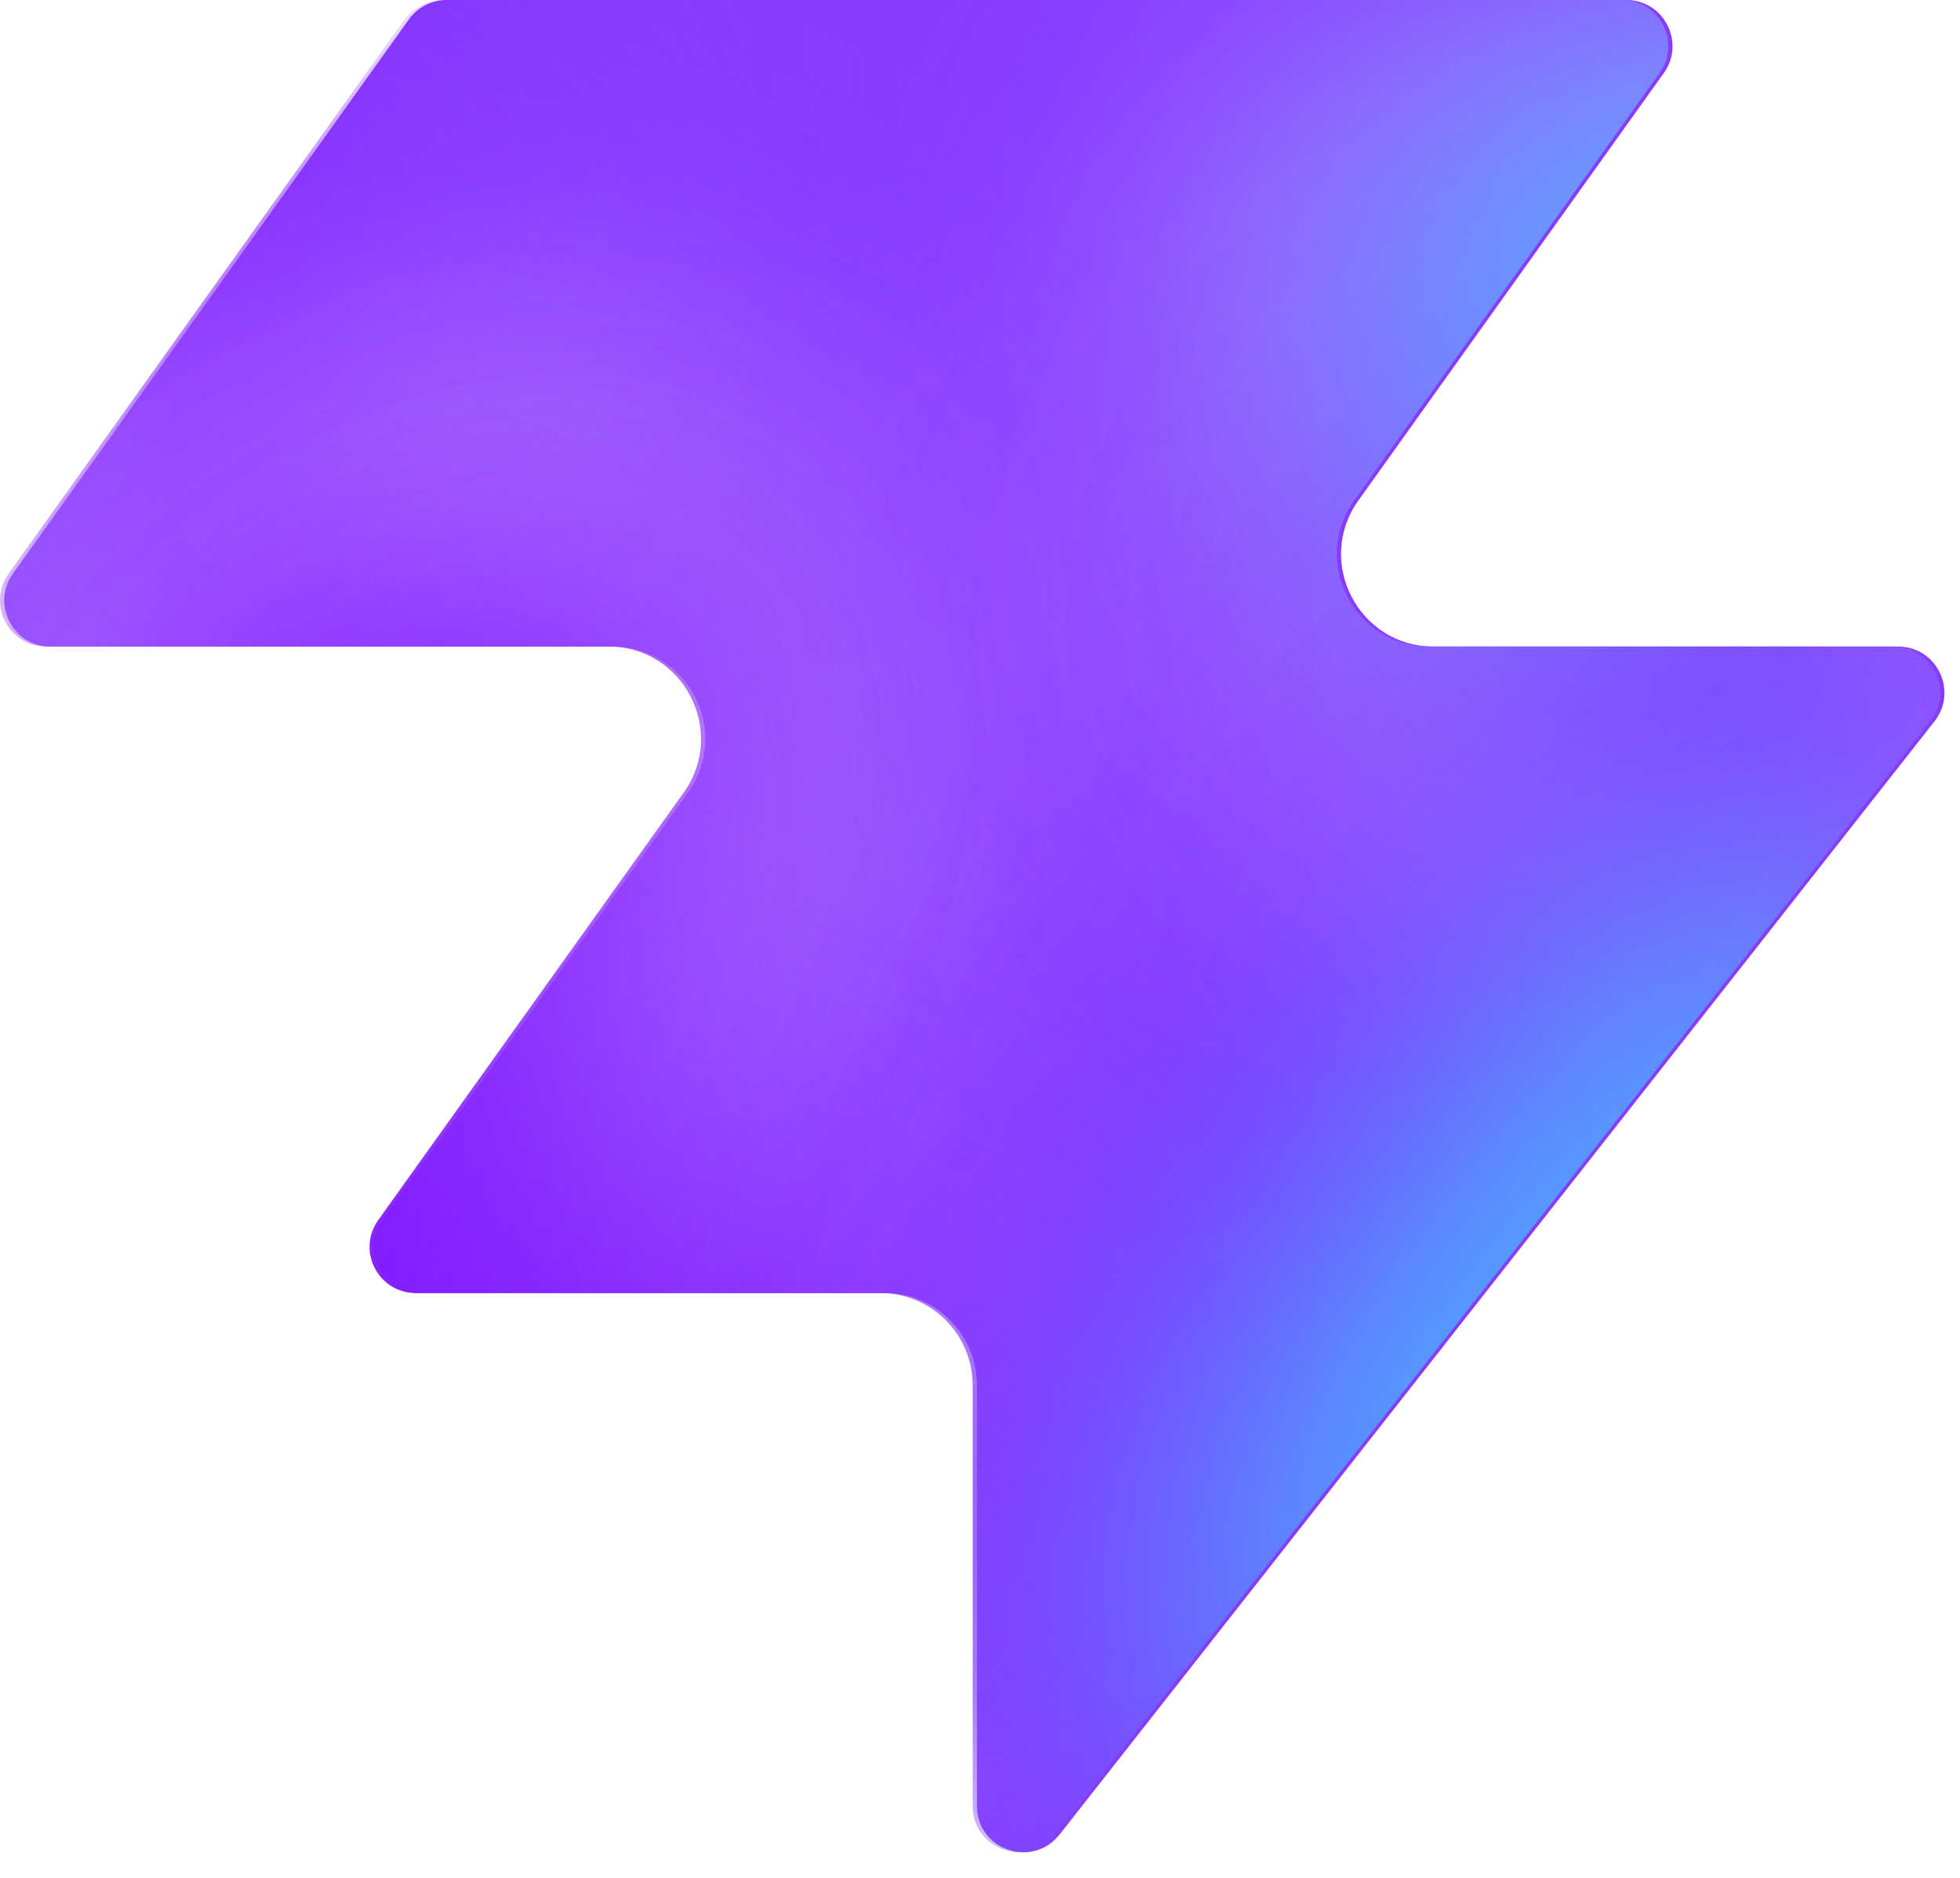
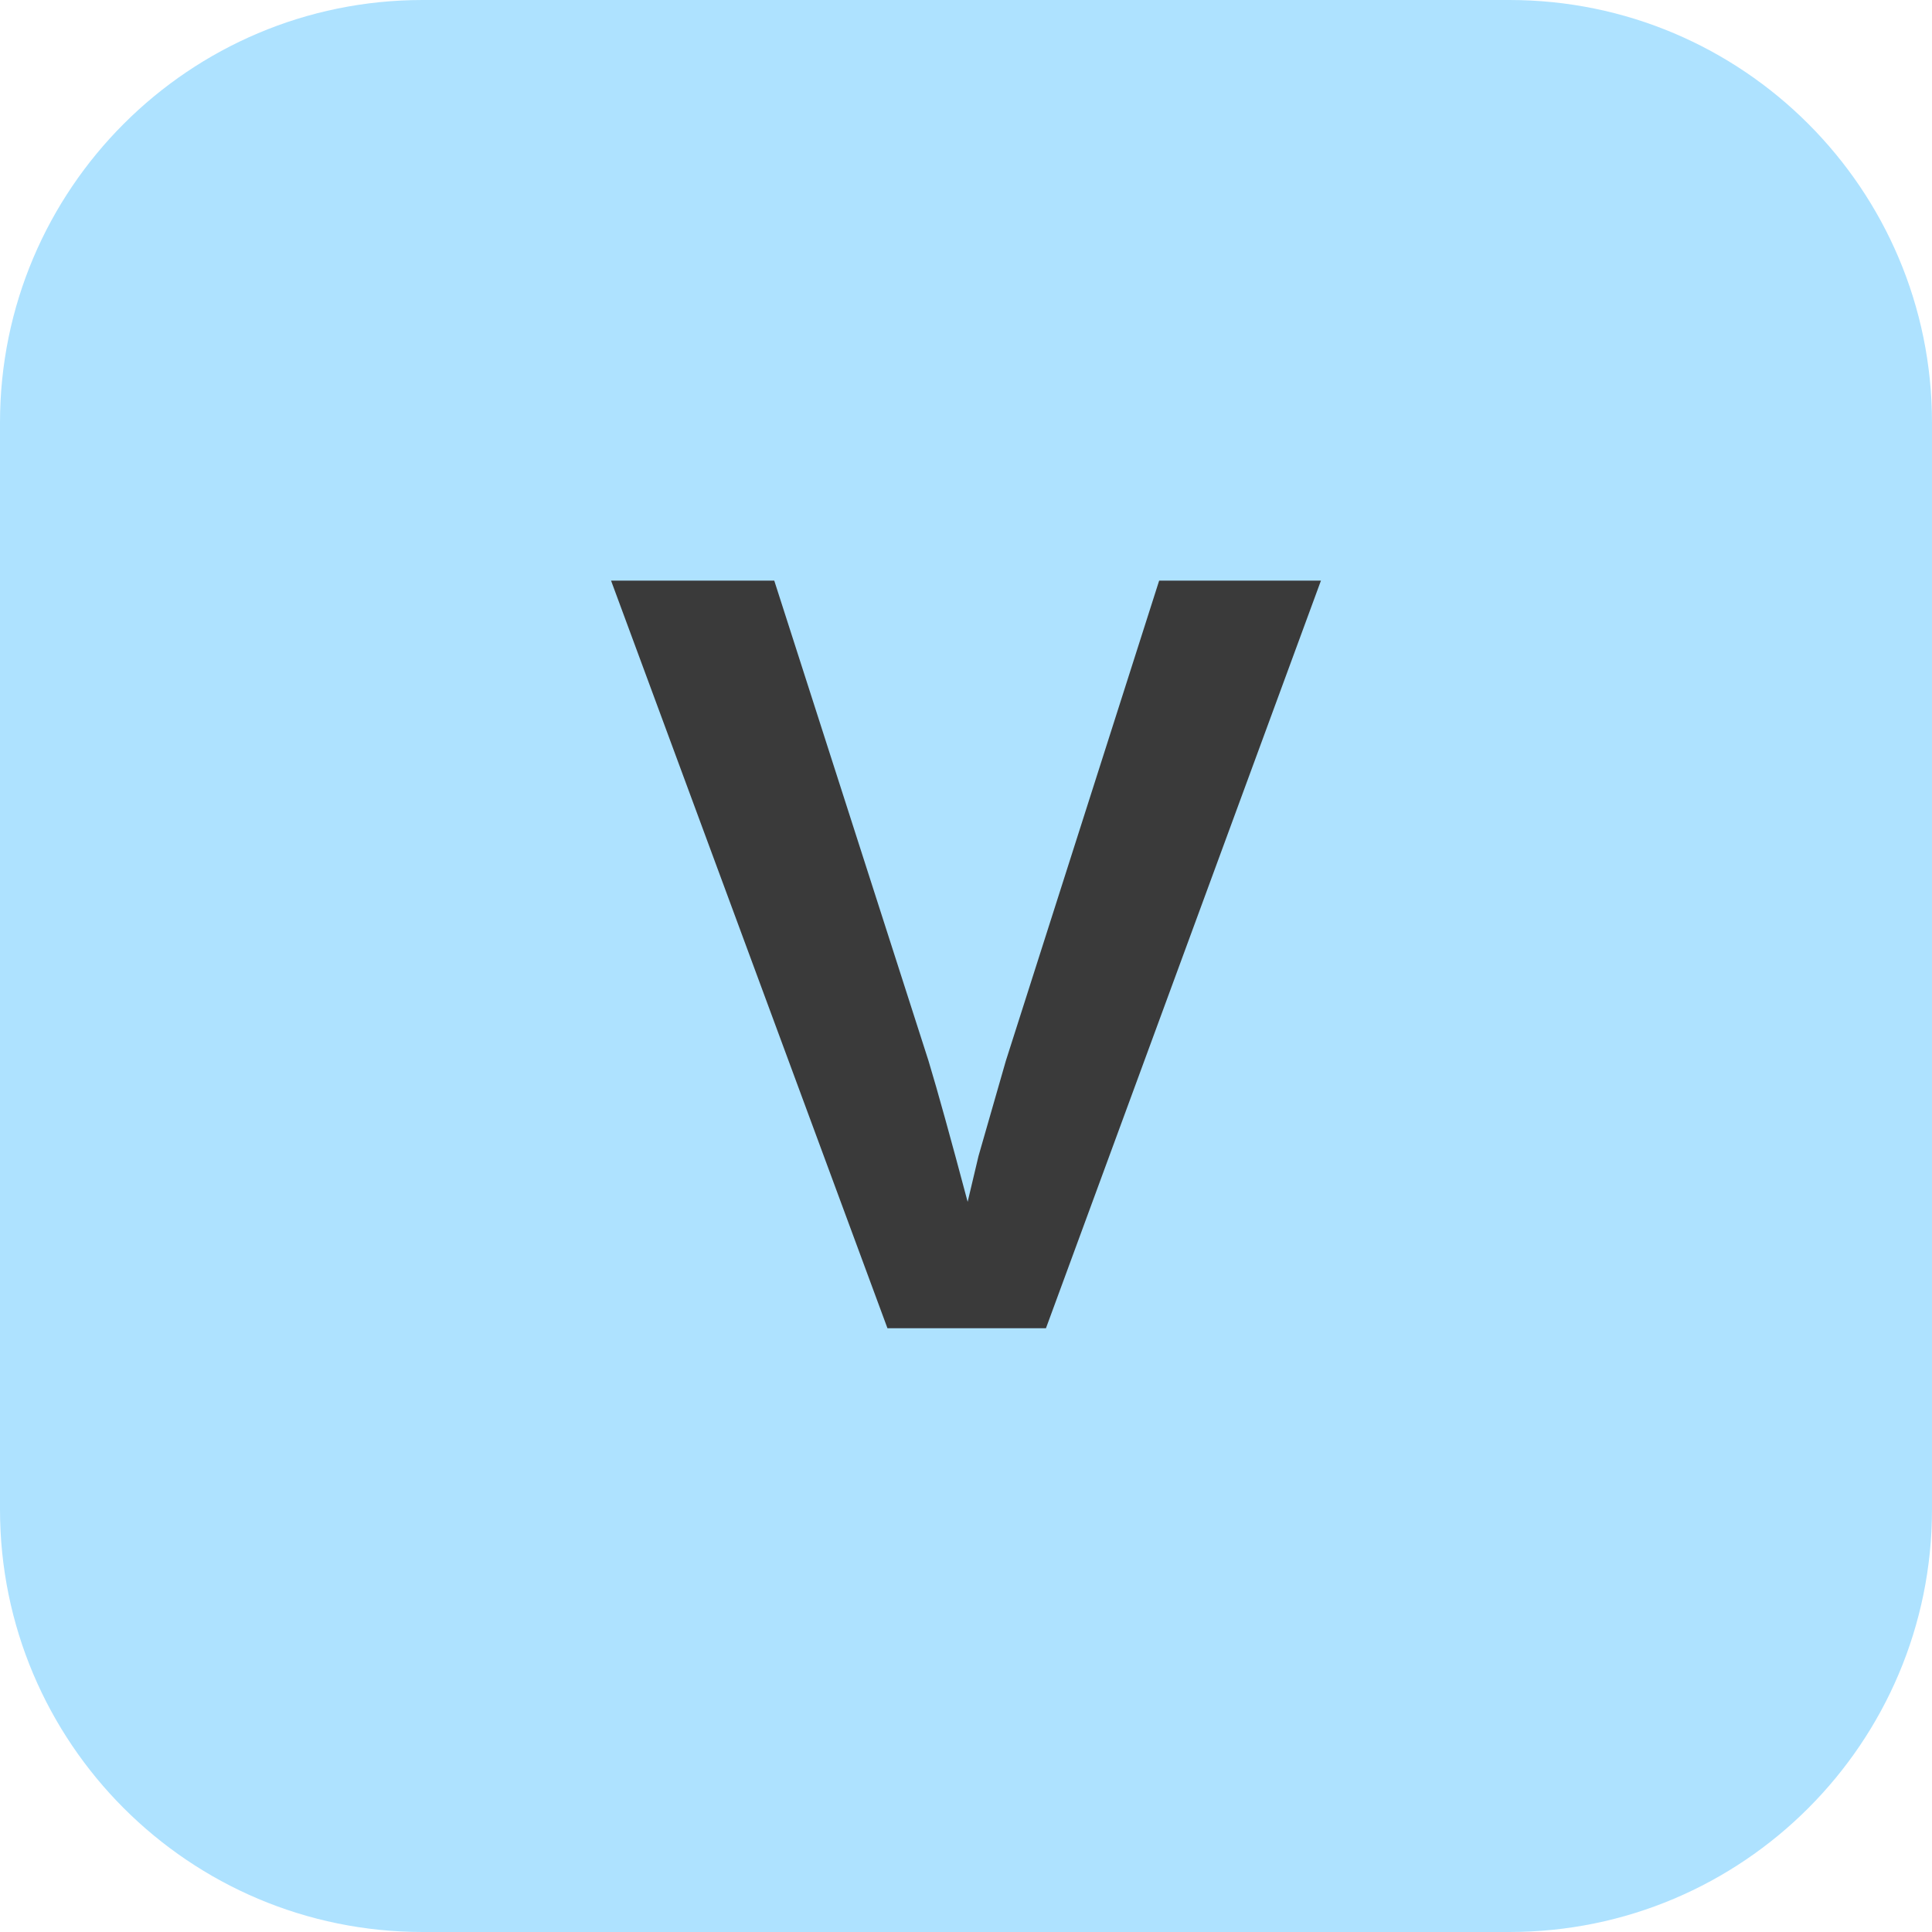
- <svg xmlns="http://www.w3.org/2000/svg" width="48" height="46" fill="none" viewBox="0 0 48 46">
-   <path fill="#863bff" d="M25.946 44.938c-.664.845-2.021.375-2.021-.698V33.937a2.26 2.26 0 0 0-2.262-2.262H10.287c-.92 0-1.456-1.04-.92-1.788l7.48-10.471c1.07-1.497 0-3.578-1.842-3.578H1.237c-.92 0-1.456-1.04-.92-1.788L10.013.474c.214-.297.556-.474.92-.474h28.894c.92 0 1.456 1.04.92 1.788l-7.48 10.471c-1.07 1.498 0 3.579 1.842 3.579h11.377c.943 0 1.473 1.088.89 1.83L25.947 44.94z" style="fill:#863bff;fill:color(display-p3 .525 .23 1);fill-opacity:1" />
-   <mask id="a" width="48" height="46" x="0" y="0" maskUnits="userSpaceOnUse" style="mask-type:alpha">
-     <path fill="#000" d="M25.842 44.938c-.664.844-2.021.375-2.021-.698V33.937a2.26 2.26 0 0 0-2.262-2.262H10.183c-.92 0-1.456-1.04-.92-1.788l7.48-10.471c1.07-1.498 0-3.579-1.842-3.579H1.133c-.92 0-1.456-1.04-.92-1.787L9.91.473c.214-.297.556-.474.92-.474h28.894c.92 0 1.456 1.04.92 1.788l-7.48 10.471c-1.07 1.498 0 3.578 1.842 3.578h11.377c.943 0 1.473 1.088.89 1.832L25.843 44.94z" style="fill:#000;fill-opacity:1" />
-   </mask>
-   <g mask="url(#a)">
-     <g filter="url(#b)">
-       <ellipse cx="5.508" cy="14.704" fill="#ede6ff" rx="5.508" ry="14.704" style="fill:#ede6ff;fill:color(display-p3 .927 .903 1);fill-opacity:1" transform="matrix(.00324 1 1 -.00324 -4.47 31.516)" />
-     </g>
-     <g filter="url(#c)">
-       <ellipse cx="10.399" cy="29.851" fill="#ede6ff" rx="10.399" ry="29.851" style="fill:#ede6ff;fill:color(display-p3 .927 .903 1);fill-opacity:1" transform="matrix(.00324 1 1 -.00324 -39.328 7.883)" />
-     </g>
-     <g filter="url(#d)">
-       <ellipse cx="5.508" cy="30.487" fill="#7e14ff" rx="5.508" ry="30.487" style="fill:#7e14ff;fill:color(display-p3 .492 .077 1);fill-opacity:1" transform="rotate(89.814 -25.913 -14.639)scale(1 -1)" />
-     </g>
-     <g filter="url(#e)">
-       <ellipse cx="5.508" cy="30.599" fill="#7e14ff" rx="5.508" ry="30.599" style="fill:#7e14ff;fill:color(display-p3 .492 .077 1);fill-opacity:1" transform="rotate(89.814 -32.644 -3.334)scale(1 -1)" />
-     </g>
-     <g filter="url(#f)">
-       <ellipse cx="5.508" cy="30.599" fill="#7e14ff" rx="5.508" ry="30.599" style="fill:#7e14ff;fill:color(display-p3 .492 .077 1);fill-opacity:1" transform="matrix(.00324 1 1 -.00324 -34.34 30.47)" />
-     </g>
-     <g filter="url(#g)">
-       <ellipse cx="14.072" cy="22.078" fill="#ede6ff" rx="14.072" ry="22.078" style="fill:#ede6ff;fill:color(display-p3 .927 .903 1);fill-opacity:1" transform="rotate(93.35 24.506 48.493)scale(-1 1)" />
-     </g>
-     <g filter="url(#h)">
-       <ellipse cx="3.47" cy="21.501" fill="#7e14ff" rx="3.47" ry="21.501" style="fill:#7e14ff;fill:color(display-p3 .492 .077 1);fill-opacity:1" transform="rotate(89.009 28.708 47.59)scale(-1 1)" />
-     </g>
-     <g filter="url(#i)">
-       <ellipse cx="3.47" cy="21.501" fill="#7e14ff" rx="3.47" ry="21.501" style="fill:#7e14ff;fill:color(display-p3 .492 .077 1);fill-opacity:1" transform="rotate(89.009 28.708 47.59)scale(-1 1)" />
-     </g>
-     <g filter="url(#j)">
-       <ellipse cx=".387" cy="8.972" fill="#7e14ff" rx="4.407" ry="29.108" style="fill:#7e14ff;fill:color(display-p3 .492 .077 1);fill-opacity:1" transform="rotate(39.51 .387 8.972)" />
-     </g>
-     <g filter="url(#k)">
-       <ellipse cx="47.523" cy="-6.092" fill="#7e14ff" rx="4.407" ry="29.108" style="fill:#7e14ff;fill:color(display-p3 .492 .077 1);fill-opacity:1" transform="rotate(37.892 47.523 -6.092)" />
-     </g>
-     <g filter="url(#l)">
-       <ellipse cx="41.412" cy="6.333" fill="#47bfff" rx="5.971" ry="9.665" style="fill:#47bfff;fill:color(display-p3 .28 .748 1);fill-opacity:1" transform="rotate(37.892 41.412 6.333)" />
-     </g>
-     <g filter="url(#m)">
-       <ellipse cx="-1.879" cy="38.332" fill="#7e14ff" rx="4.407" ry="29.108" style="fill:#7e14ff;fill:color(display-p3 .492 .077 1);fill-opacity:1" transform="rotate(37.892 -1.88 38.332)" />
-     </g>
-     <g filter="url(#n)">
-       <ellipse cx="-1.879" cy="38.332" fill="#7e14ff" rx="4.407" ry="29.108" style="fill:#7e14ff;fill:color(display-p3 .492 .077 1);fill-opacity:1" transform="rotate(37.892 -1.88 38.332)" />
-     </g>
-     <g filter="url(#o)">
-       <ellipse cx="35.651" cy="29.907" fill="#7e14ff" rx="4.407" ry="29.108" style="fill:#7e14ff;fill:color(display-p3 .492 .077 1);fill-opacity:1" transform="rotate(37.892 35.651 29.907)" />
-     </g>
-     <g filter="url(#p)">
-       <ellipse cx="38.418" cy="32.4" fill="#47bfff" rx="5.971" ry="15.297" style="fill:#47bfff;fill:color(display-p3 .28 .748 1);fill-opacity:1" transform="rotate(37.892 38.418 32.4)" />
-     </g>
-   </g>
-   <defs>
-     <filter id="b" width="60.045" height="41.654" x="-19.77" y="16.149" color-interpolation-filters="sRGB" filterUnits="userSpaceOnUse">
-       <feFlood flood-opacity="0" result="BackgroundImageFix" />
-       <feBlend in="SourceGraphic" in2="BackgroundImageFix" result="shape" />
-       <feGaussianBlur result="effect1_foregroundBlur_2002_17158" stdDeviation="7.659" />
-     </filter>
-     <filter id="c" width="90.34" height="51.437" x="-54.613" y="-7.533" color-interpolation-filters="sRGB" filterUnits="userSpaceOnUse">
-       <feFlood flood-opacity="0" result="BackgroundImageFix" />
-       <feBlend in="SourceGraphic" in2="BackgroundImageFix" result="shape" />
-       <feGaussianBlur result="effect1_foregroundBlur_2002_17158" stdDeviation="7.659" />
-     </filter>
-     <filter id="d" width="79.355" height="29.4" x="-49.64" y="2.03" color-interpolation-filters="sRGB" filterUnits="userSpaceOnUse">
-       <feFlood flood-opacity="0" result="BackgroundImageFix" />
-       <feBlend in="SourceGraphic" in2="BackgroundImageFix" result="shape" />
-       <feGaussianBlur result="effect1_foregroundBlur_2002_17158" stdDeviation="4.596" />
-     </filter>
-     <filter id="e" width="79.579" height="29.4" x="-45.045" y="20.029" color-interpolation-filters="sRGB" filterUnits="userSpaceOnUse">
-       <feFlood flood-opacity="0" result="BackgroundImageFix" />
-       <feBlend in="SourceGraphic" in2="BackgroundImageFix" result="shape" />
-       <feGaussianBlur result="effect1_foregroundBlur_2002_17158" stdDeviation="4.596" />
-     </filter>
-     <filter id="f" width="79.579" height="29.4" x="-43.513" y="21.178" color-interpolation-filters="sRGB" filterUnits="userSpaceOnUse">
-       <feFlood flood-opacity="0" result="BackgroundImageFix" />
-       <feBlend in="SourceGraphic" in2="BackgroundImageFix" result="shape" />
-       <feGaussianBlur result="effect1_foregroundBlur_2002_17158" stdDeviation="4.596" />
-     </filter>
-     <filter id="g" width="74.749" height="58.852" x="15.756" y="-17.901" color-interpolation-filters="sRGB" filterUnits="userSpaceOnUse">
-       <feFlood flood-opacity="0" result="BackgroundImageFix" />
-       <feBlend in="SourceGraphic" in2="BackgroundImageFix" result="shape" />
-       <feGaussianBlur result="effect1_foregroundBlur_2002_17158" stdDeviation="7.659" />
-     </filter>
-     <filter id="h" width="61.377" height="25.362" x="23.548" y="2.284" color-interpolation-filters="sRGB" filterUnits="userSpaceOnUse">
-       <feFlood flood-opacity="0" result="BackgroundImageFix" />
-       <feBlend in="SourceGraphic" in2="BackgroundImageFix" result="shape" />
-       <feGaussianBlur result="effect1_foregroundBlur_2002_17158" stdDeviation="4.596" />
-     </filter>
-     <filter id="i" width="61.377" height="25.362" x="23.548" y="2.284" color-interpolation-filters="sRGB" filterUnits="userSpaceOnUse">
-       <feFlood flood-opacity="0" result="BackgroundImageFix" />
-       <feBlend in="SourceGraphic" in2="BackgroundImageFix" result="shape" />
-       <feGaussianBlur result="effect1_foregroundBlur_2002_17158" stdDeviation="4.596" />
-     </filter>
-     <filter id="j" width="56.045" height="63.649" x="-27.636" y="-22.853" color-interpolation-filters="sRGB" filterUnits="userSpaceOnUse">
-       <feFlood flood-opacity="0" result="BackgroundImageFix" />
-       <feBlend in="SourceGraphic" in2="BackgroundImageFix" result="shape" />
-       <feGaussianBlur result="effect1_foregroundBlur_2002_17158" stdDeviation="4.596" />
-     </filter>
-     <filter id="k" width="54.814" height="64.646" x="20.116" y="-38.415" color-interpolation-filters="sRGB" filterUnits="userSpaceOnUse">
-       <feFlood flood-opacity="0" result="BackgroundImageFix" />
-       <feBlend in="SourceGraphic" in2="BackgroundImageFix" result="shape" />
-       <feGaussianBlur result="effect1_foregroundBlur_2002_17158" stdDeviation="4.596" />
-     </filter>
-     <filter id="l" width="33.541" height="35.313" x="24.641" y="-11.323" color-interpolation-filters="sRGB" filterUnits="userSpaceOnUse">
-       <feFlood flood-opacity="0" result="BackgroundImageFix" />
-       <feBlend in="SourceGraphic" in2="BackgroundImageFix" result="shape" />
-       <feGaussianBlur result="effect1_foregroundBlur_2002_17158" stdDeviation="4.596" />
-     </filter>
-     <filter id="m" width="54.814" height="64.646" x="-29.286" y="6.009" color-interpolation-filters="sRGB" filterUnits="userSpaceOnUse">
-       <feFlood flood-opacity="0" result="BackgroundImageFix" />
-       <feBlend in="SourceGraphic" in2="BackgroundImageFix" result="shape" />
-       <feGaussianBlur result="effect1_foregroundBlur_2002_17158" stdDeviation="4.596" />
-     </filter>
-     <filter id="n" width="54.814" height="64.646" x="-29.286" y="6.009" color-interpolation-filters="sRGB" filterUnits="userSpaceOnUse">
-       <feFlood flood-opacity="0" result="BackgroundImageFix" />
-       <feBlend in="SourceGraphic" in2="BackgroundImageFix" result="shape" />
-       <feGaussianBlur result="effect1_foregroundBlur_2002_17158" stdDeviation="4.596" />
-     </filter>
-     <filter id="o" width="54.814" height="64.646" x="8.244" y="-2.416" color-interpolation-filters="sRGB" filterUnits="userSpaceOnUse">
-       <feFlood flood-opacity="0" result="BackgroundImageFix" />
-       <feBlend in="SourceGraphic" in2="BackgroundImageFix" result="shape" />
-       <feGaussianBlur result="effect1_foregroundBlur_2002_17158" stdDeviation="4.596" />
-     </filter>
-     <filter id="p" width="39.409" height="43.623" x="18.713" y="10.588" color-interpolation-filters="sRGB" filterUnits="userSpaceOnUse">
-       <feFlood flood-opacity="0" result="BackgroundImageFix" />
-       <feBlend in="SourceGraphic" in2="BackgroundImageFix" result="shape" />
-       <feGaussianBlur result="effect1_foregroundBlur_2002_17158" stdDeviation="4.596" />
-     </filter>
-   </defs>
+ <svg xmlns="http://www.w3.org/2000/svg" viewBox="0 0 64 64">
+   <rect width="64" height="64" rx="14" fill="#AEE2FF" />
+   <text x="32" y="44" text-anchor="middle" font-family="Arial, sans-serif" font-weight="bold" font-size="36" fill="#3A3A3A">V</text>
</svg>
